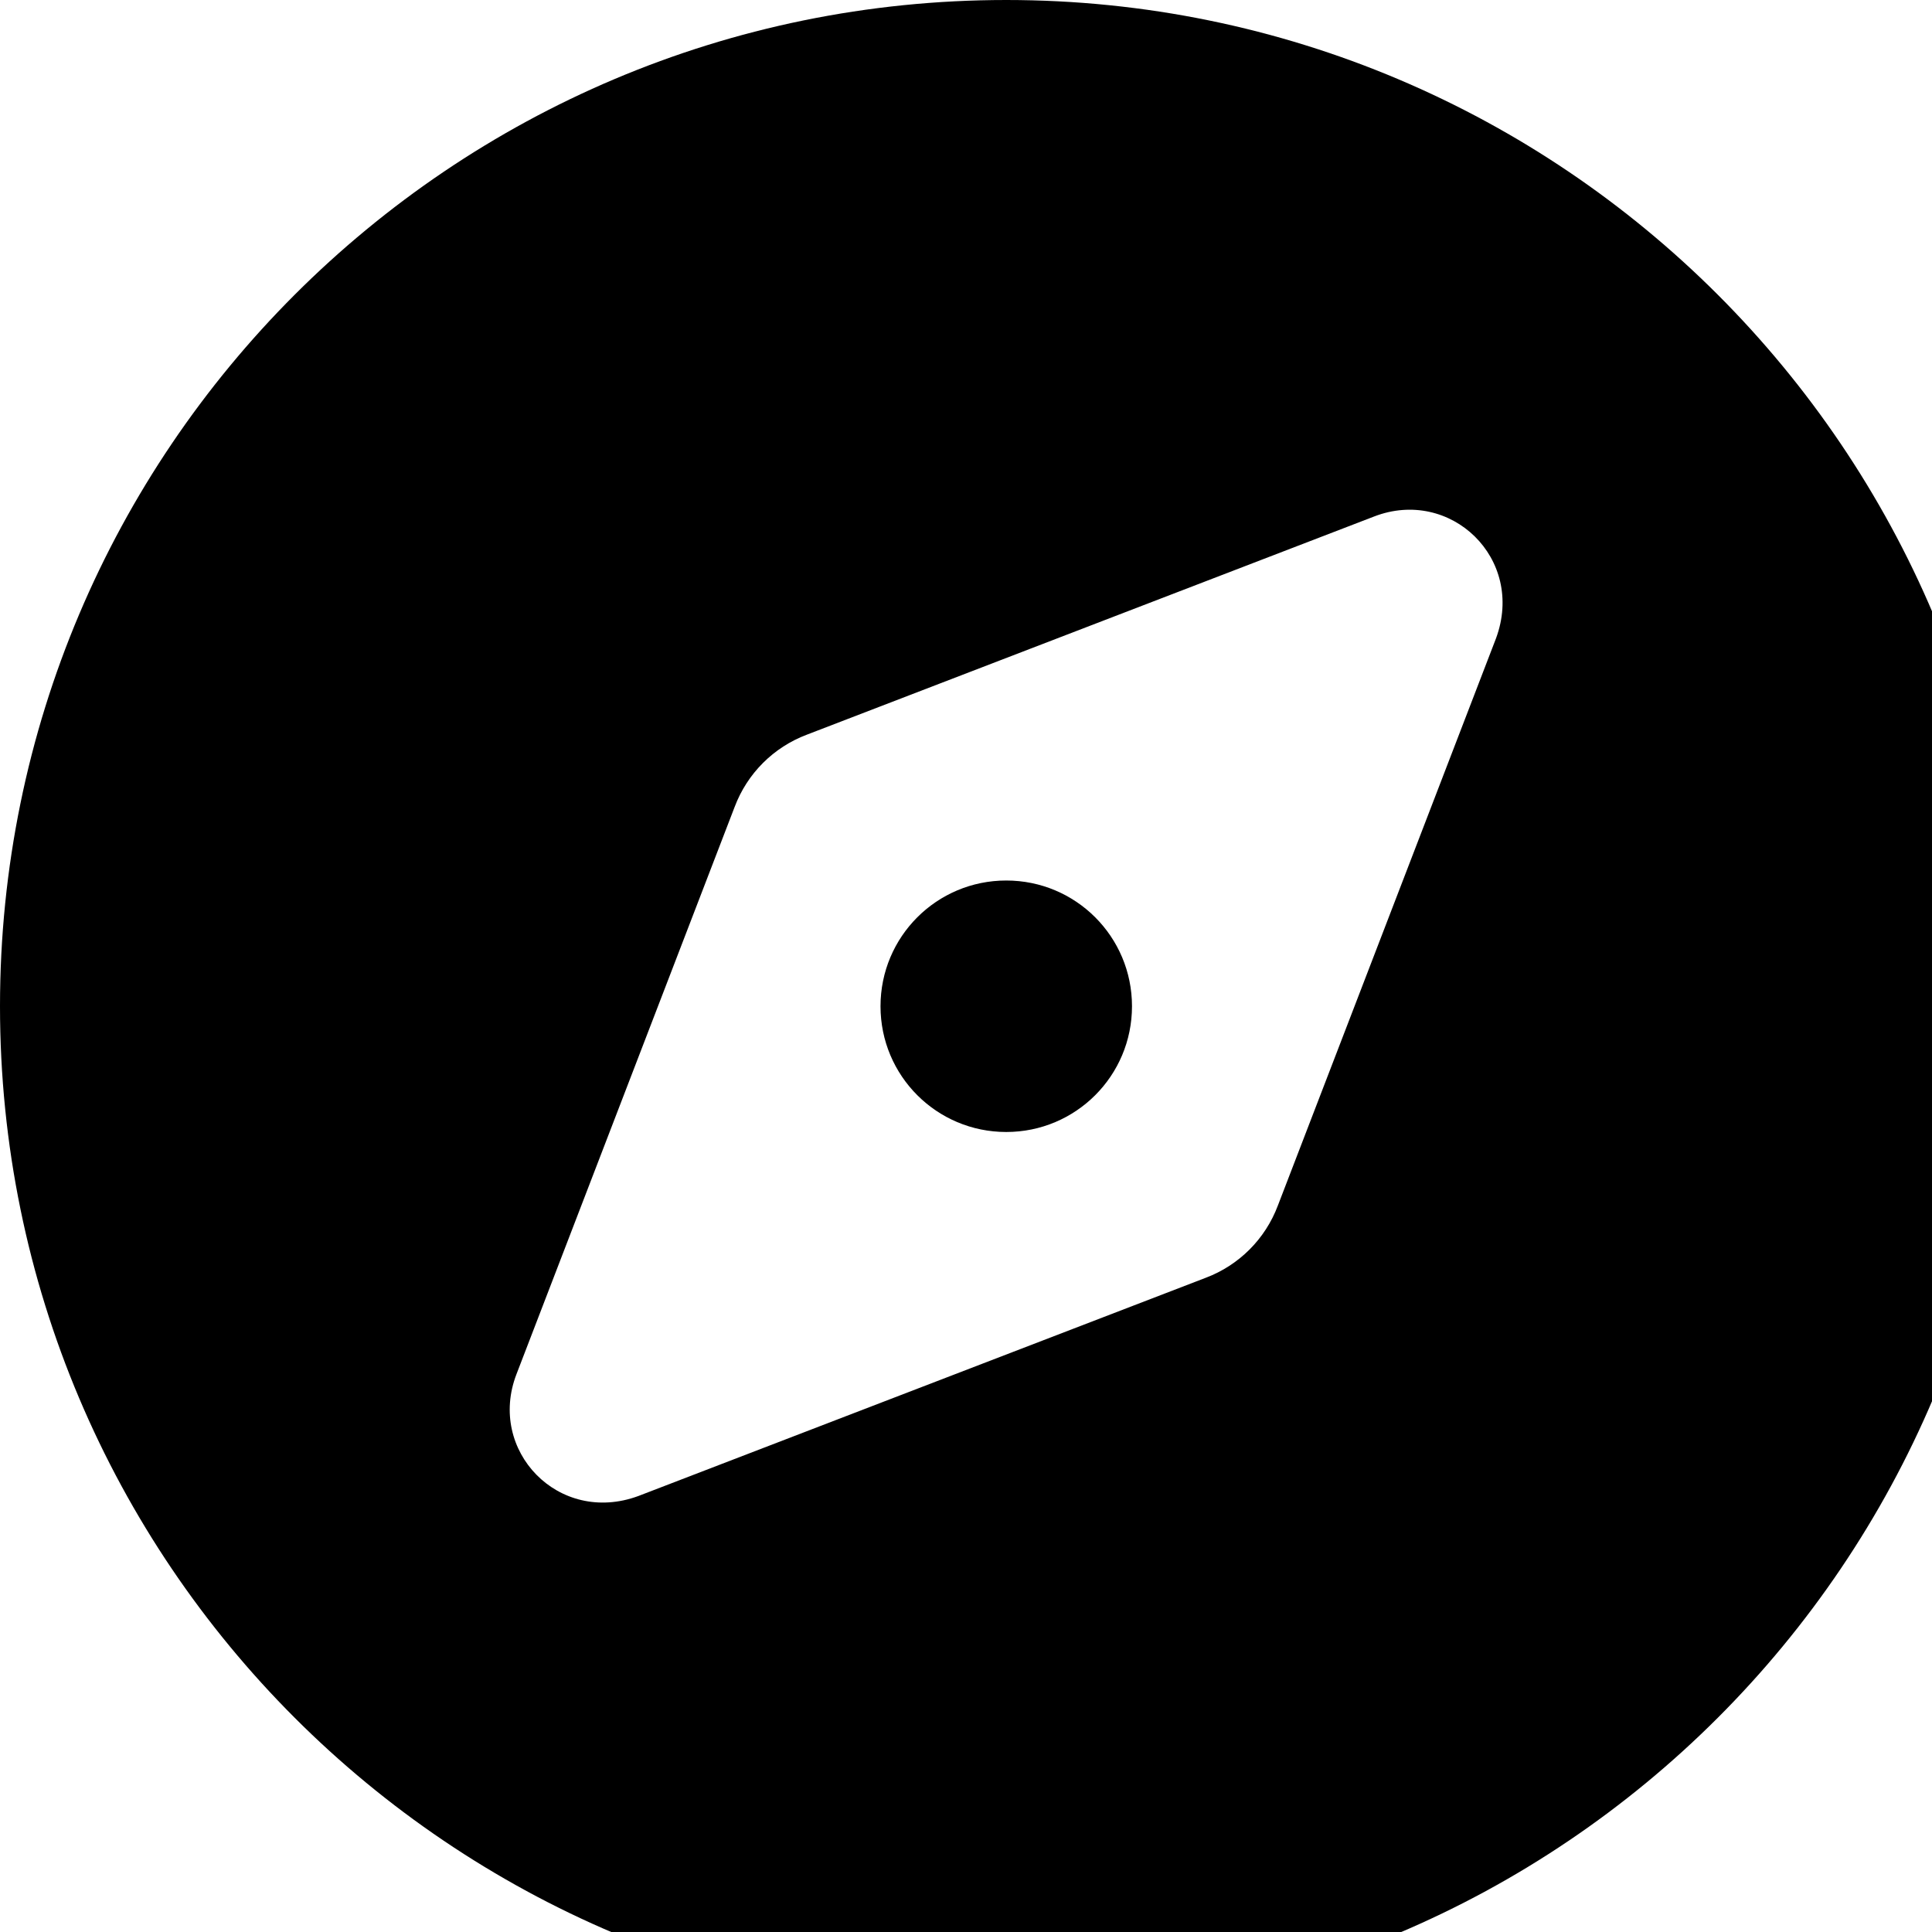
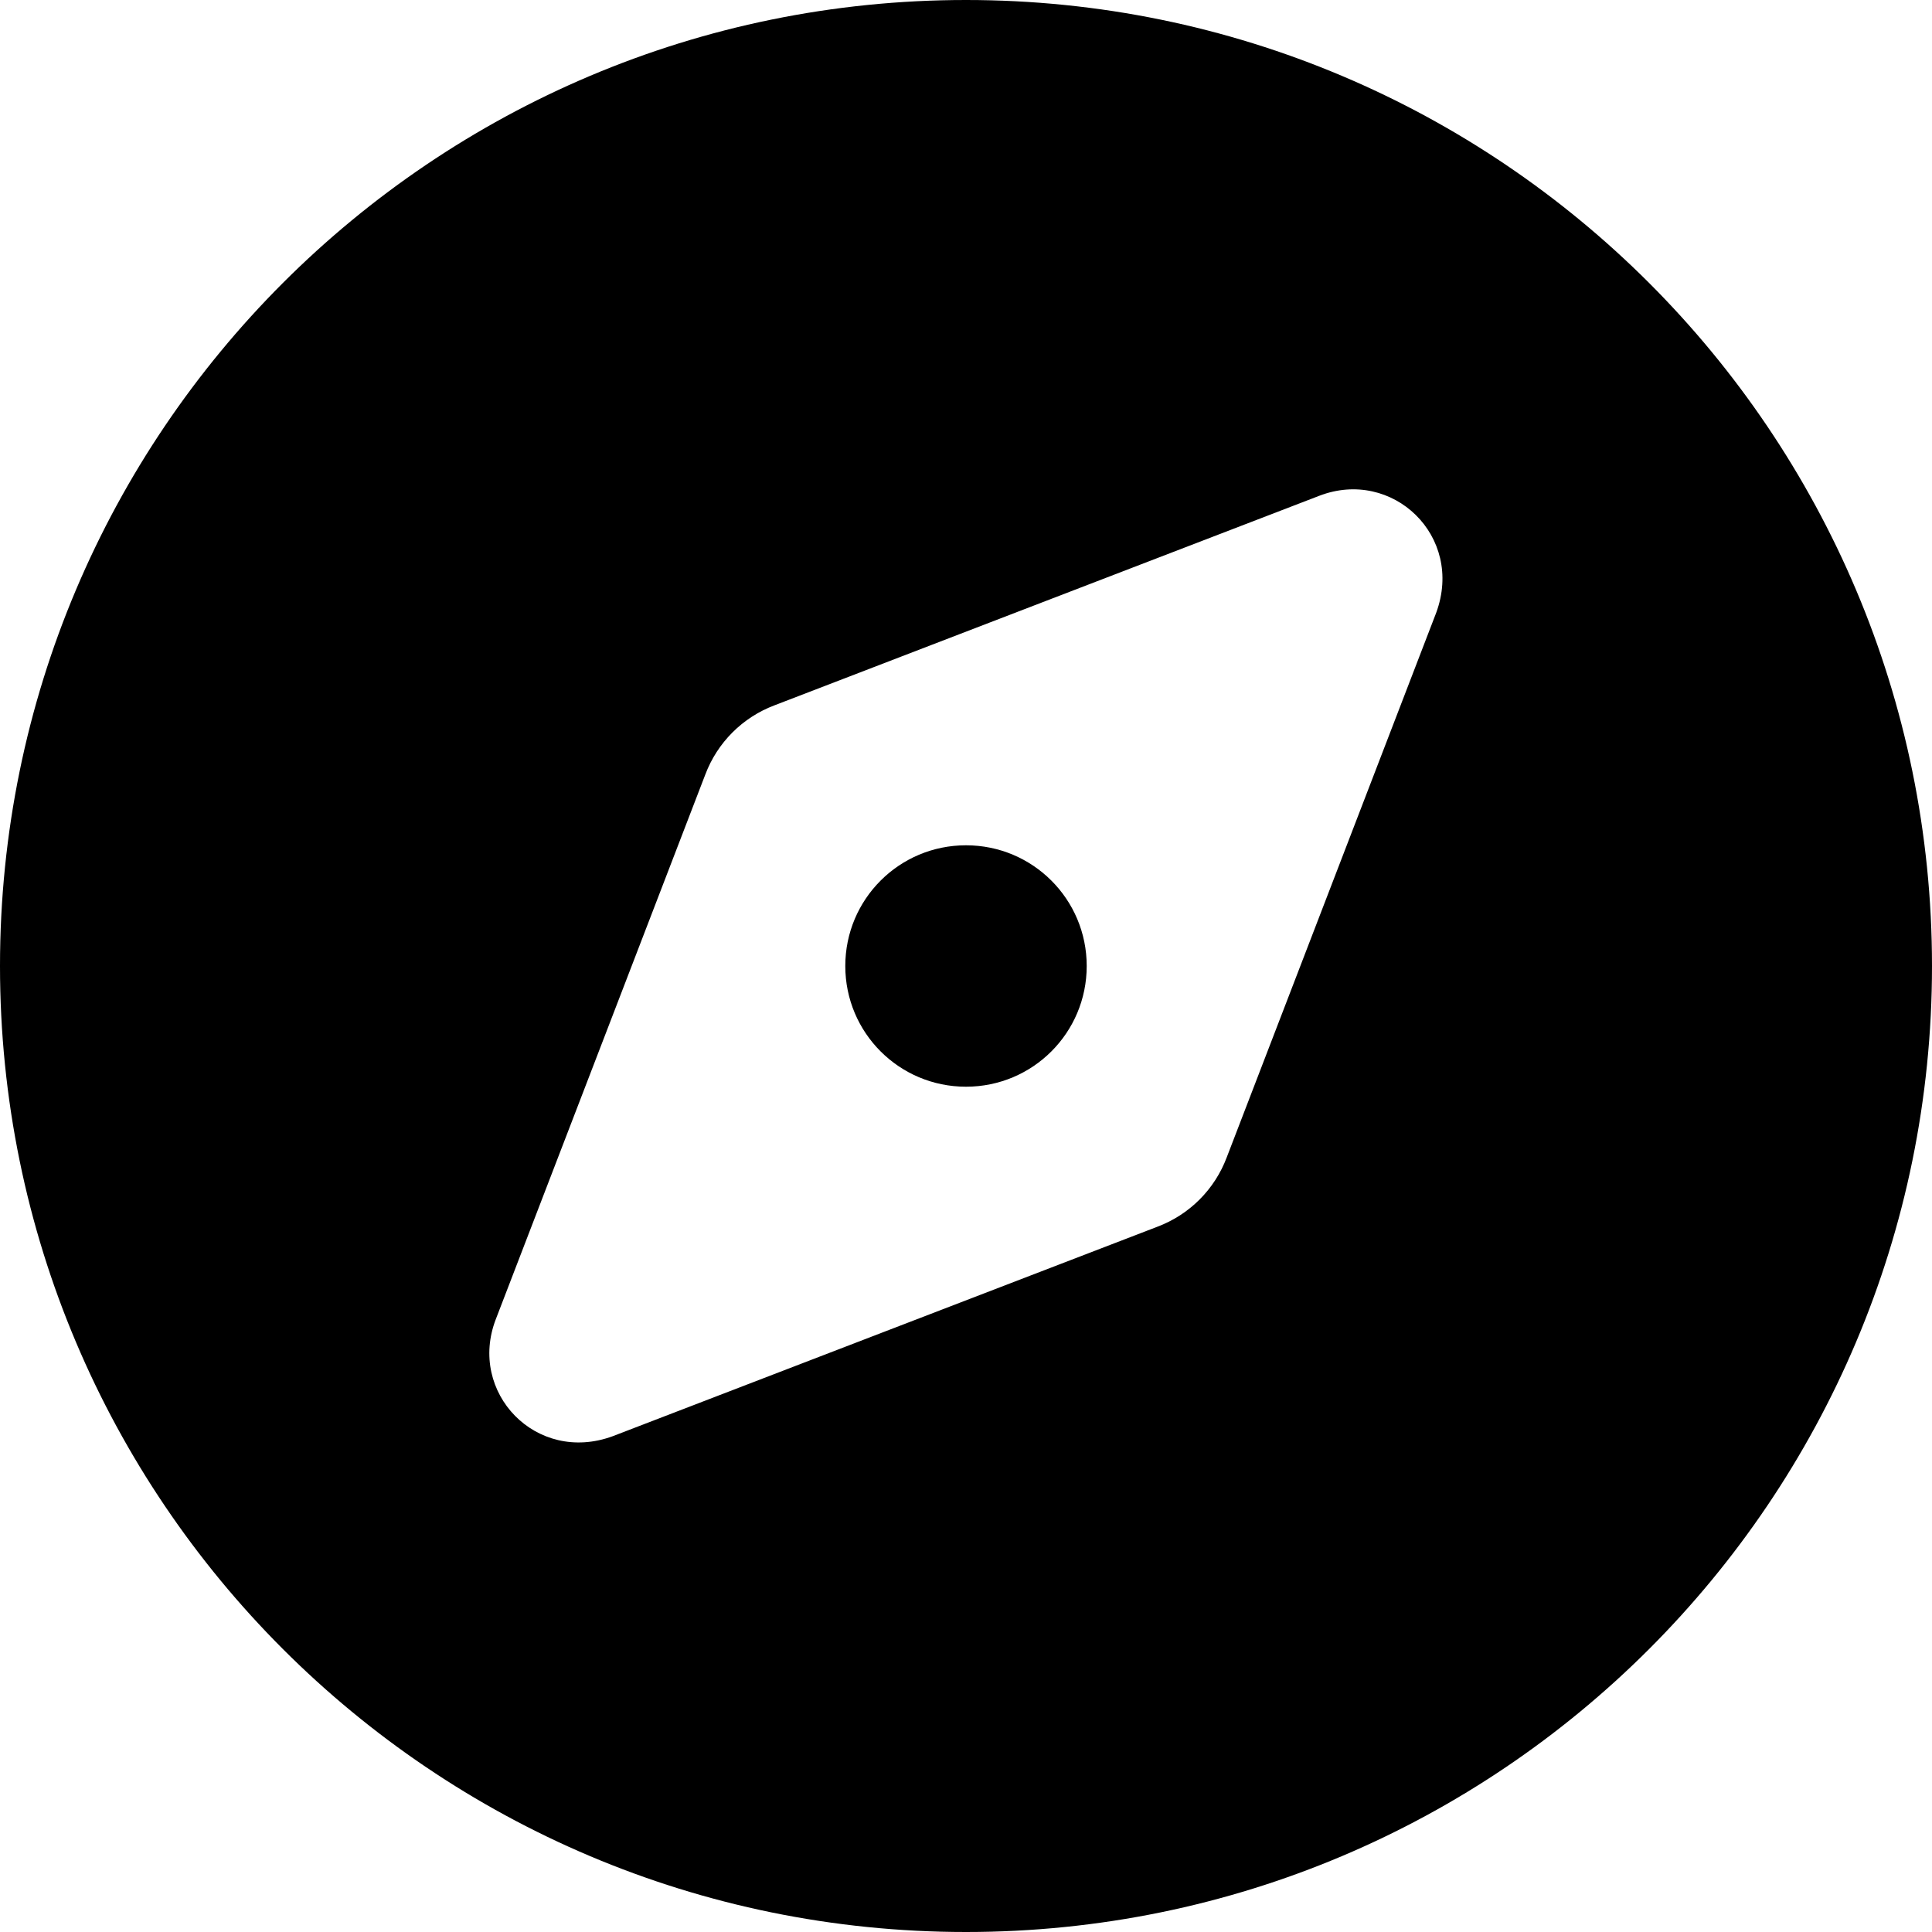
- <svg xmlns="http://www.w3.org/2000/svg" width="24" height="24" viewBox="0 0 24 24" fill="none">
+ <svg xmlns="http://www.w3.org/2000/svg" width="24" height="24" viewBox="0 0 25 25" fill="none">
  <path d="M14.062 12.5C14.062 13.364 13.364 14.062 12.5 14.062C11.636 14.062 10.938 13.364 10.938 12.5C10.938 11.636 11.636 10.938 12.5 10.938C13.364 10.938 14.062 11.636 14.062 12.5ZM0 12.5C0 5.596 5.596 0 12.5 0C19.404 0 25 5.596 25 12.5C25 19.404 19.404 25 12.5 25C5.596 25 0 19.404 0 12.5ZM15.874 14.976L18.584 7.93C18.95 6.938 18.018 6.05 17.07 6.416L10.024 9.126C9.609 9.282 9.282 9.609 9.126 10.024L6.416 17.07C6.05 18.018 6.938 18.95 7.93 18.584L14.976 15.874C15.391 15.718 15.718 15.391 15.874 14.976Z" fill="black" />
</svg>
